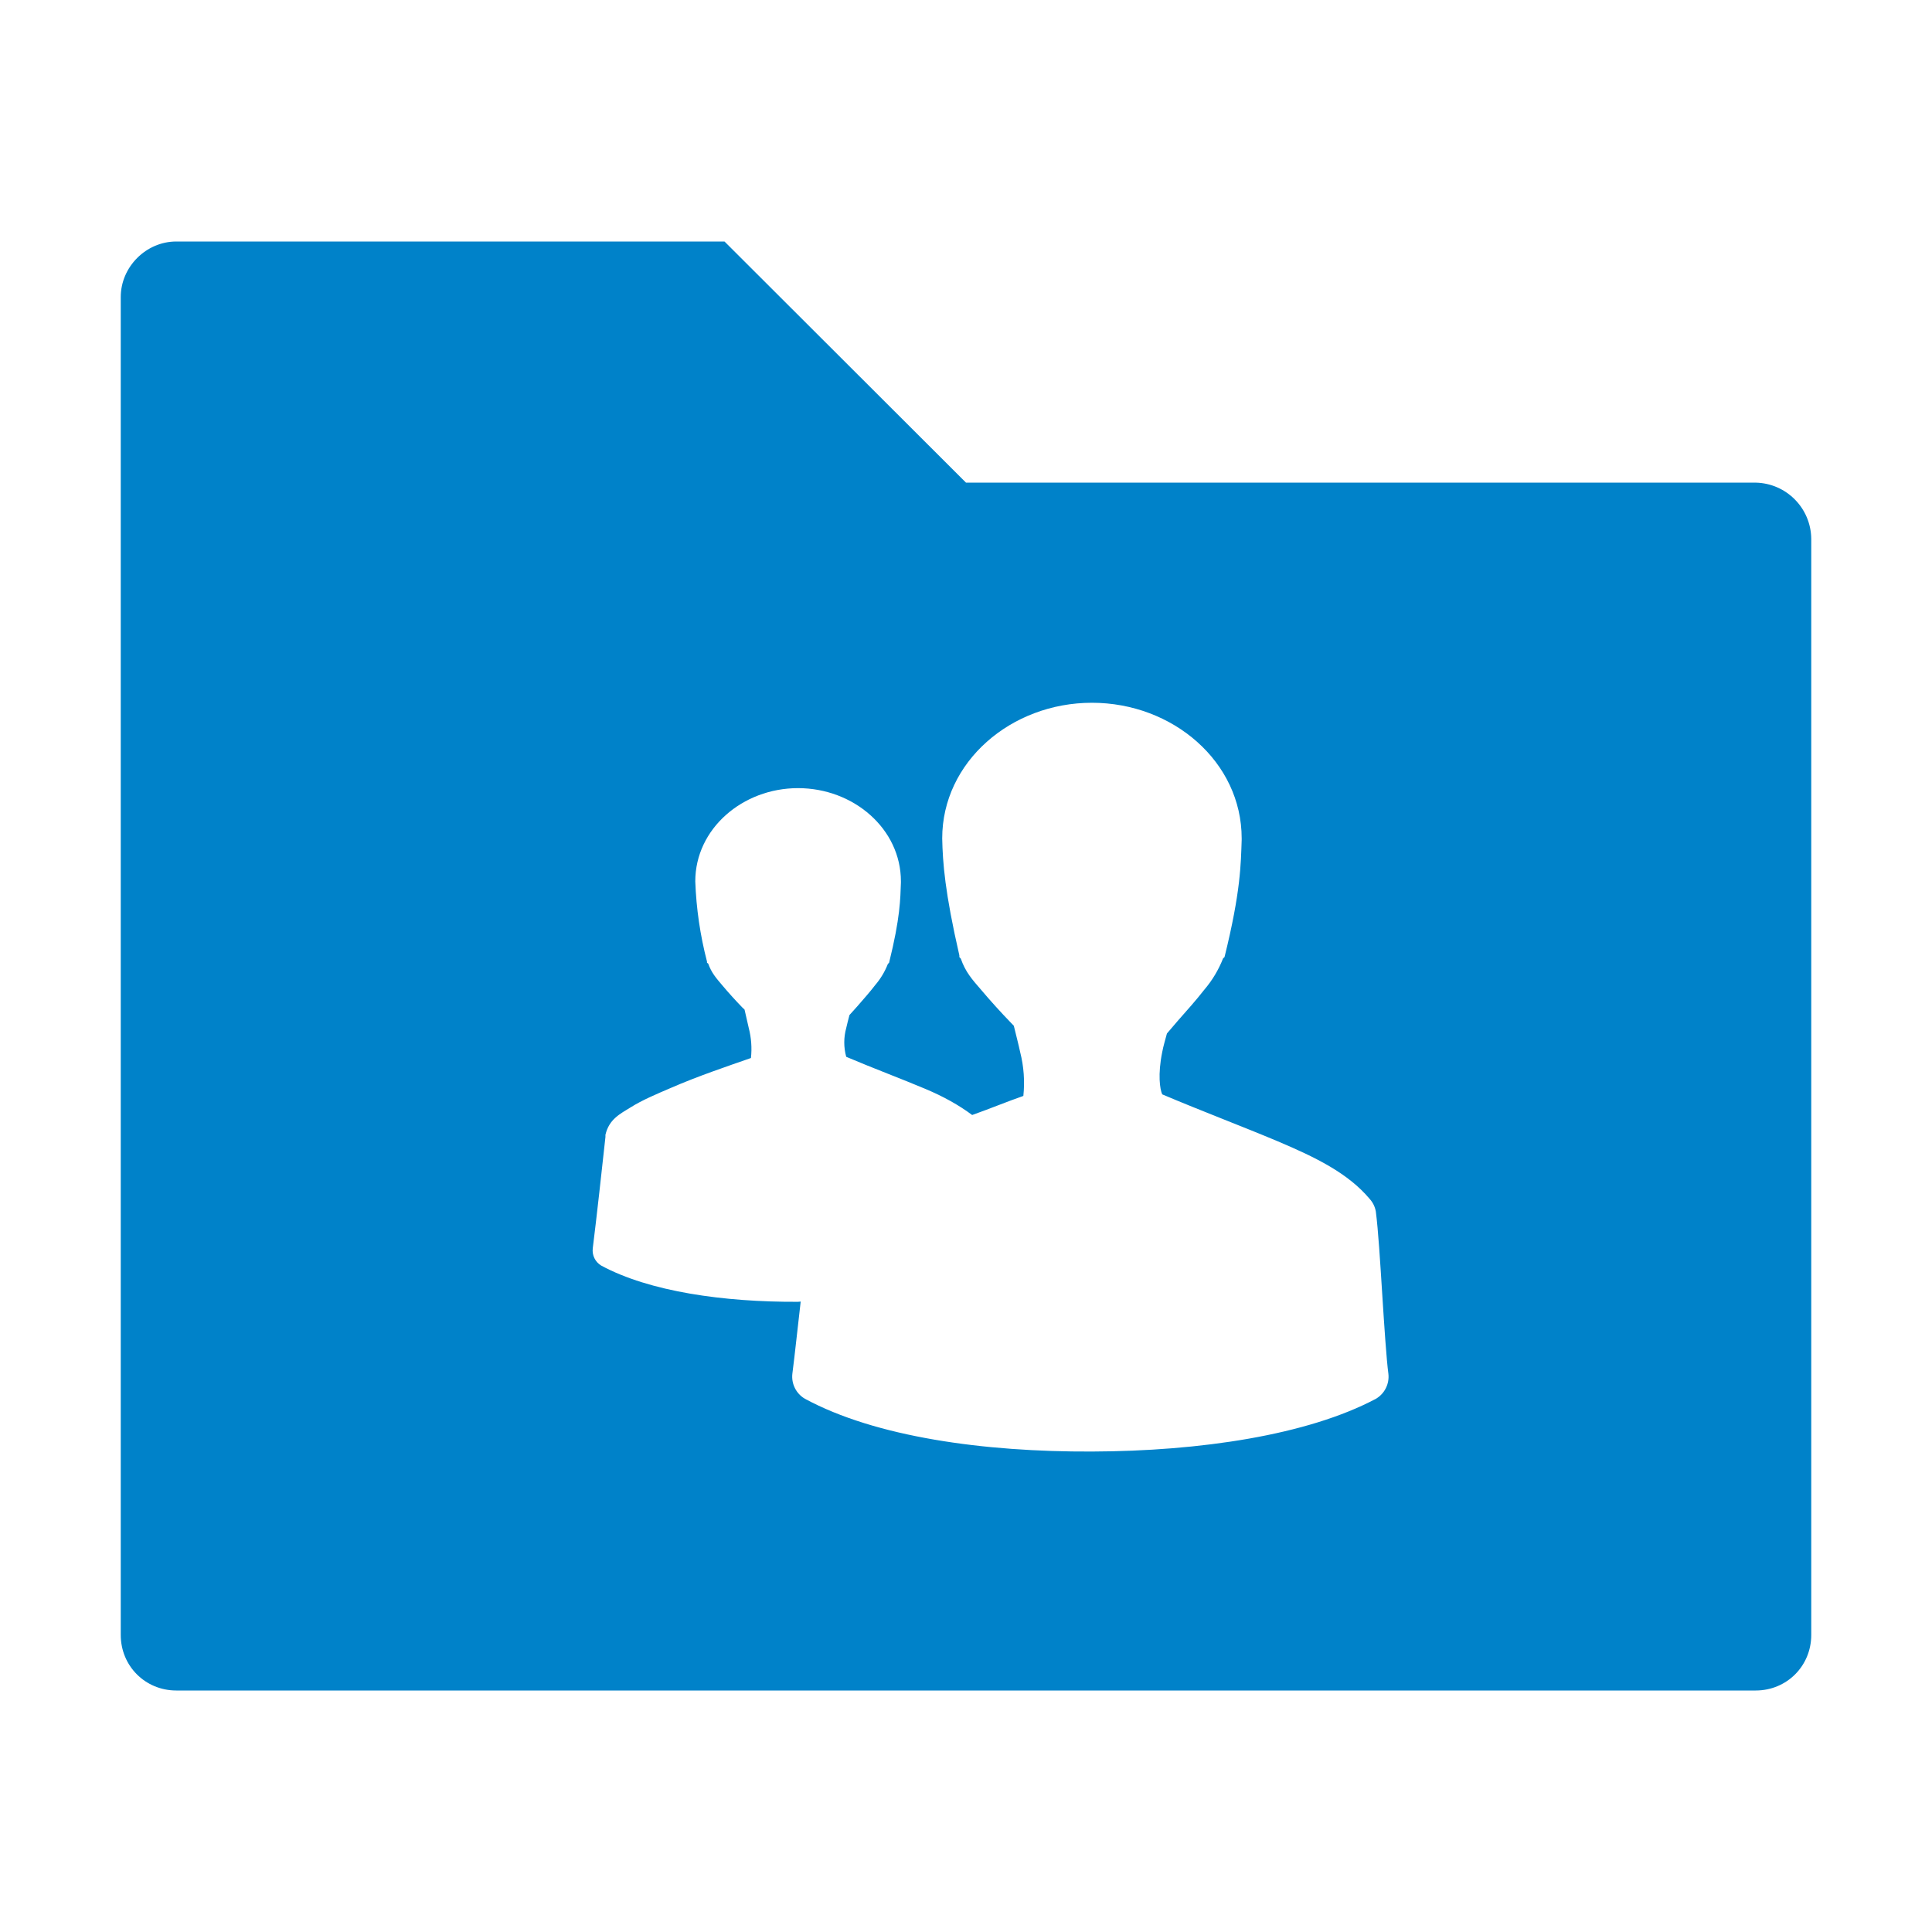
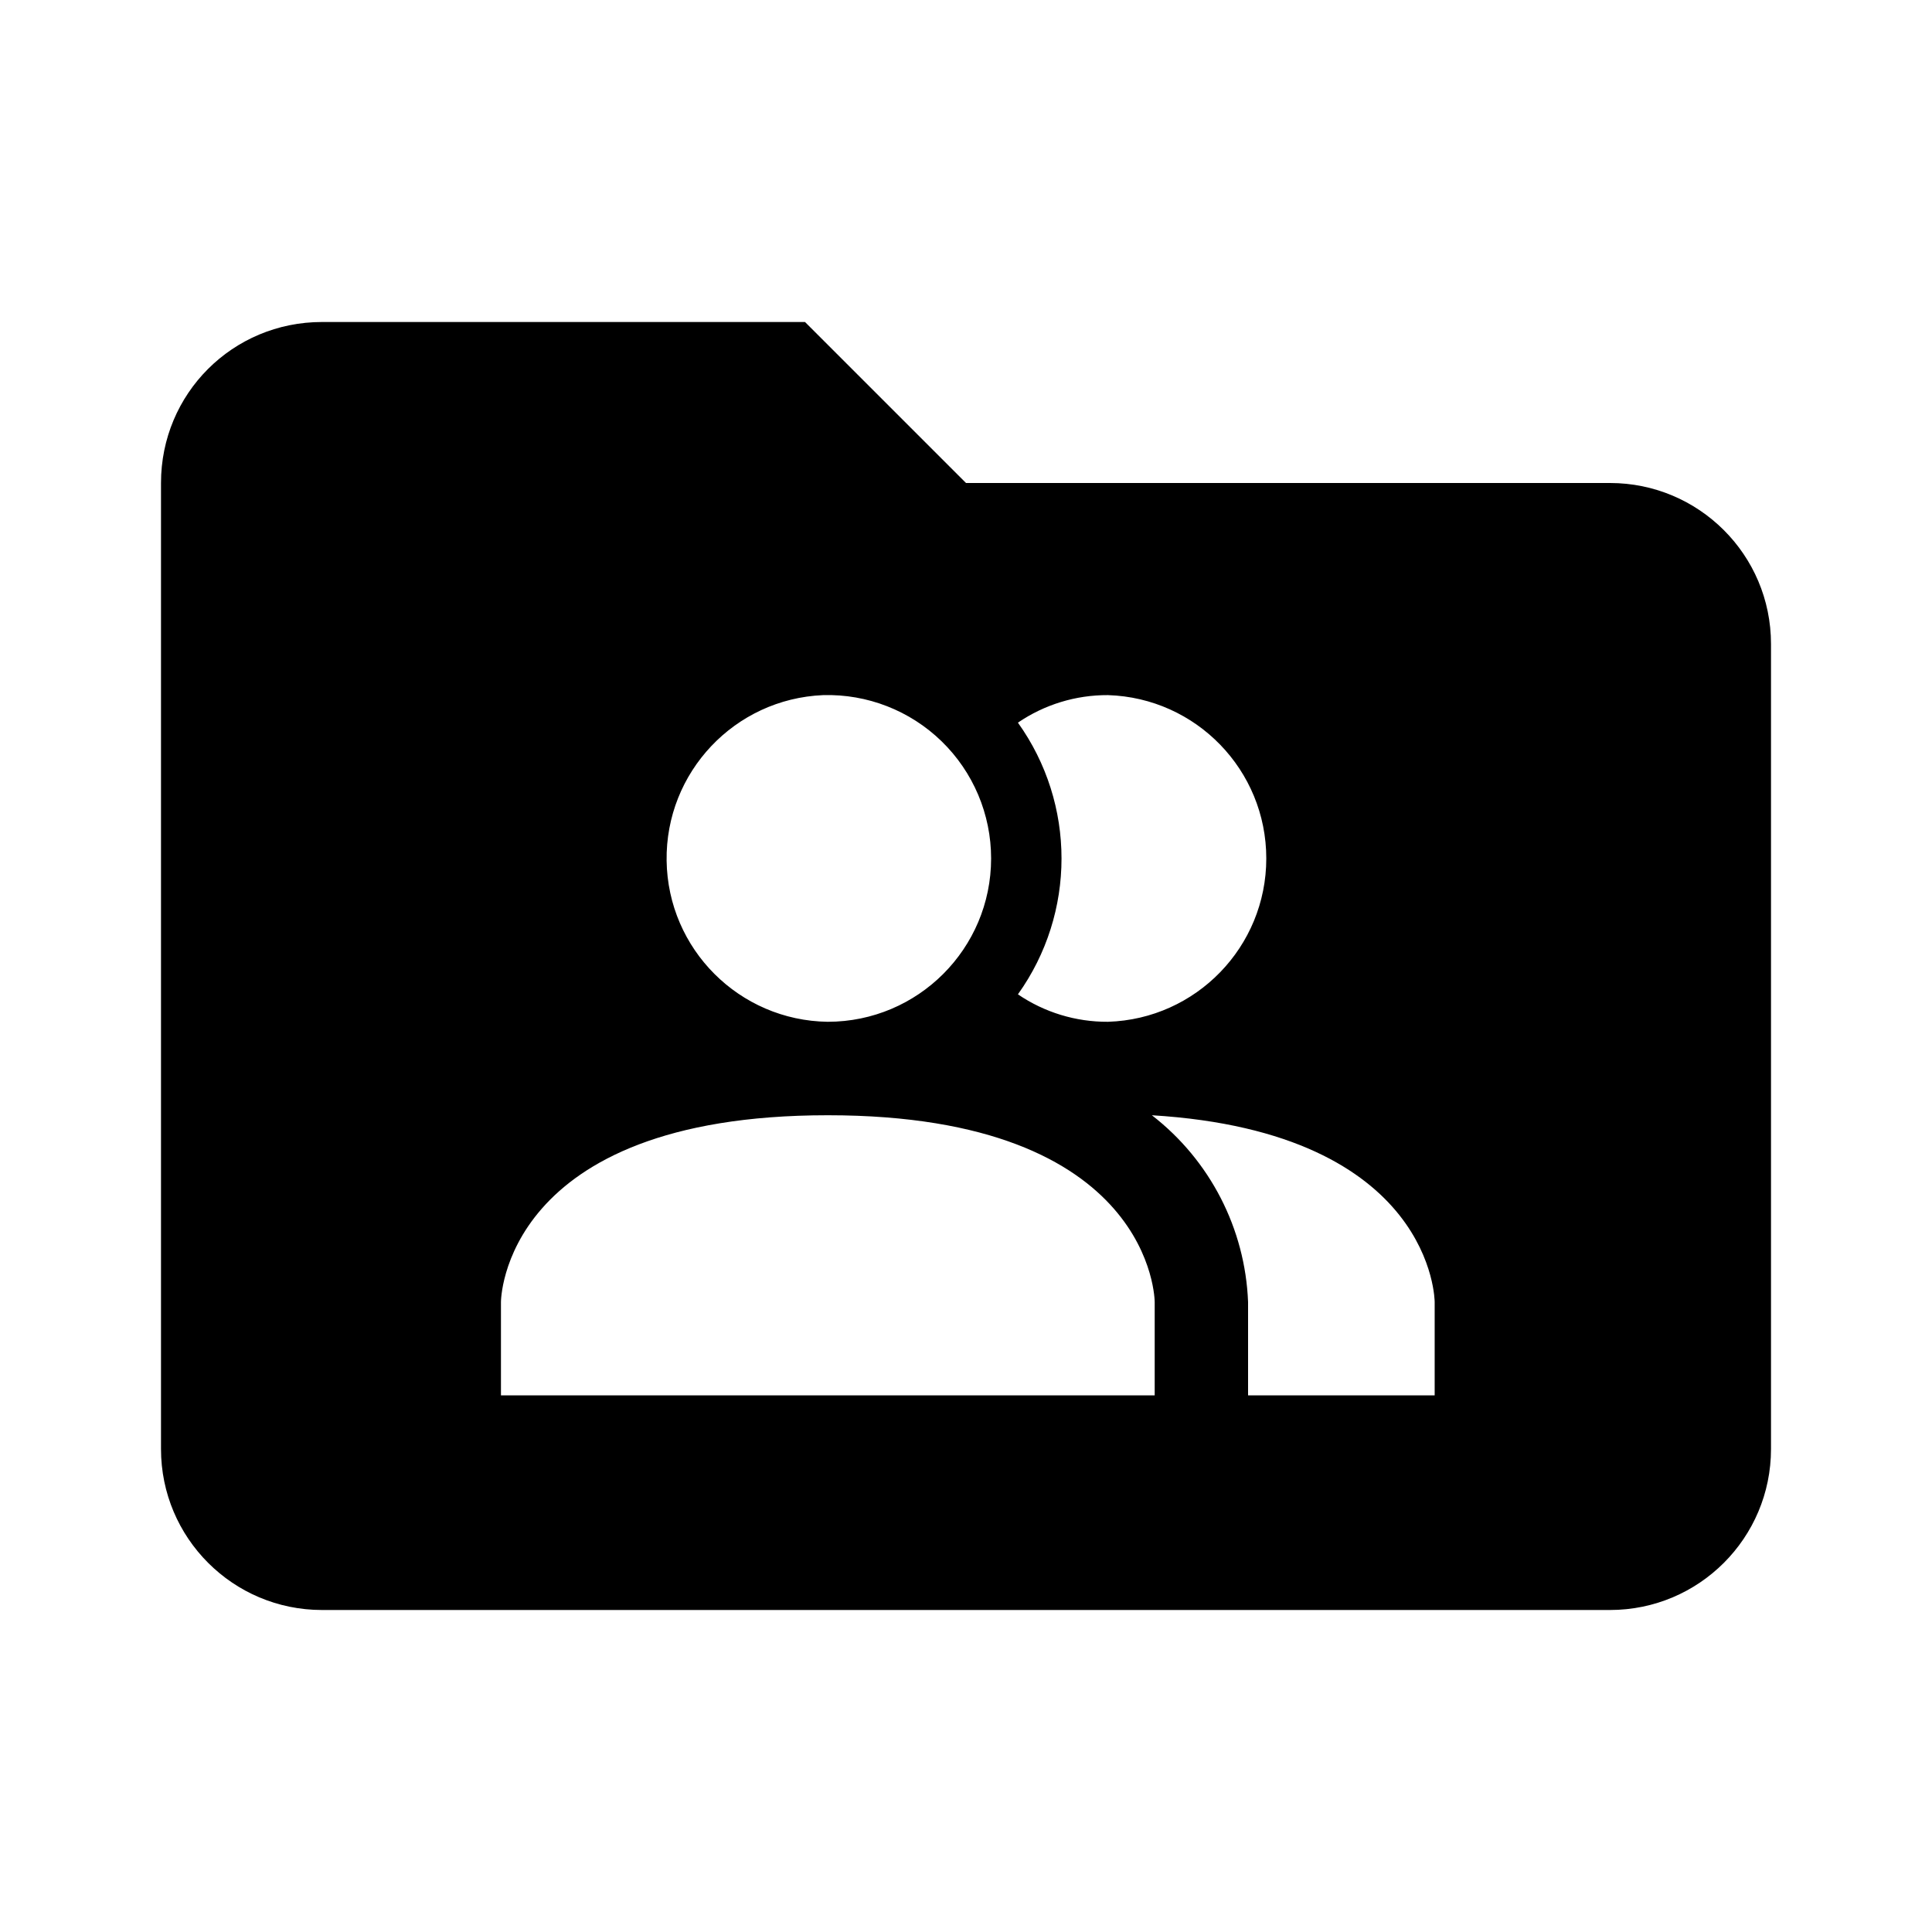
- <svg xmlns="http://www.w3.org/2000/svg" height="16" width="16" version="1">
-   <path d="M1.46 2c-.25 0-.46.21-.46.46v11.08c0 .257.203.46.46.46h13.08c.257 0 .46-.203.46-.46V4.462a.47.47 0 0 0-.46-.465H8L6 2H1.46zm7.583 3.82c.671 0 1.24.49 1.24 1.123v.014c-.007.197-.007.424-.142.969l-.012.011a.914.914 0 0 1-.156.26c-.067.086-.145.173-.22.258l-.089.104c-.013.05-.03.104-.039.154-.038.187-.019.308 0 .35.333.141.668.267.955.388.314.133.584.264.764.479a.208.208 0 0 1 .05.103c.02.155.036.417.053.684.017.267.035.54.051.66a.212.212 0 0 1-.103.207c-.566.301-1.457.434-2.352.437-.895.004-1.793-.121-2.377-.437a.212.212 0 0 1-.104-.207c.022-.171.044-.385.069-.598l-.022.002c-.614.003-1.23-.084-1.63-.3a.146.146 0 0 1-.07-.143c.033-.264.076-.656.105-.922a.111.111 0 0 1 0-.018c.03-.129.12-.173.213-.23.091-.057.204-.105.328-.158.22-.096.466-.179.664-.248a.69.69 0 0 0-.018-.248l-.035-.153-.018-.017a3.558 3.558 0 0 1-.168-.186c-.05-.059-.088-.102-.115-.178l-.01-.007v-.01a3.08 3.08 0 0 1-.097-.664c0-.435.391-.772.851-.772.46 0 .852.337.852.772v.01c-.005.135-.005.29-.098.664l-.01.01a.61.61 0 0 1-.105.175c-.045.059-.1.12-.15.178l-.063.07c-.009.036-.02.074-.027.108a.448.448 0 0 0 0 .238c.228.097.46.183.656.266.15.063.277.134.387.216.144-.051.297-.114.424-.158a1.03 1.03 0 0 0-.026-.361c-.015-.07-.036-.149-.053-.22l-.025-.026a5.503 5.503 0 0 1-.246-.272c-.074-.085-.13-.148-.168-.258l-.012-.013v-.014c-.12-.522-.138-.768-.142-.969 0-.633.569-1.123 1.24-1.123z" fill="#0082c9" fill-rule="evenodd" />
+ <svg xmlns="http://www.w3.org/2000/svg" version="1.1" width="24" height="24" viewBox="0 0 24 24" id="svg3738">
+   <defs id="defs3742" />
+   <path d="M 4 4 C 2.89 4 2 4.89 2 6 L 2 18 C 2 19.105 2.895 20 4 20 L 20 20 C 21.105 20 22 19.105 22 18 L 22 8 C 22 6.89 21.1 6 20 6 L 12 6 L 10 4 L 4 4 z M 10.225 8.635 A 2.03 2.03 0 0 1 12.312 10.664 A 2.03 2.03 0 0 1 10.283 12.693 A 2.03 2.03 0 0 1 10.225 8.635 z M 13.764 8.635 A 2.03 2.03 0 0 1 13.764 12.693 A 1.966 1.966 0 0 1 12.645 12.352 A 2.9 2.9 0 0 0 12.645 8.977 A 1.966 1.966 0 0 1 13.764 8.635 z M 10.283 13.854 C 14.343 13.854 14.344 16.174 14.344 16.174 L 14.344 17.334 L 6.223 17.334 L 6.223 16.174 C 6.223 16.174 6.223 13.854 10.283 13.854 z M 14.309 13.854 C 17.823 14.068 17.822 16.174 17.822 16.174 L 17.822 17.334 L 15.504 17.334 L 15.504 16.174 A 3.086 3.086 0 0 0 14.309 13.854 z " id="path3736" />
</svg>
